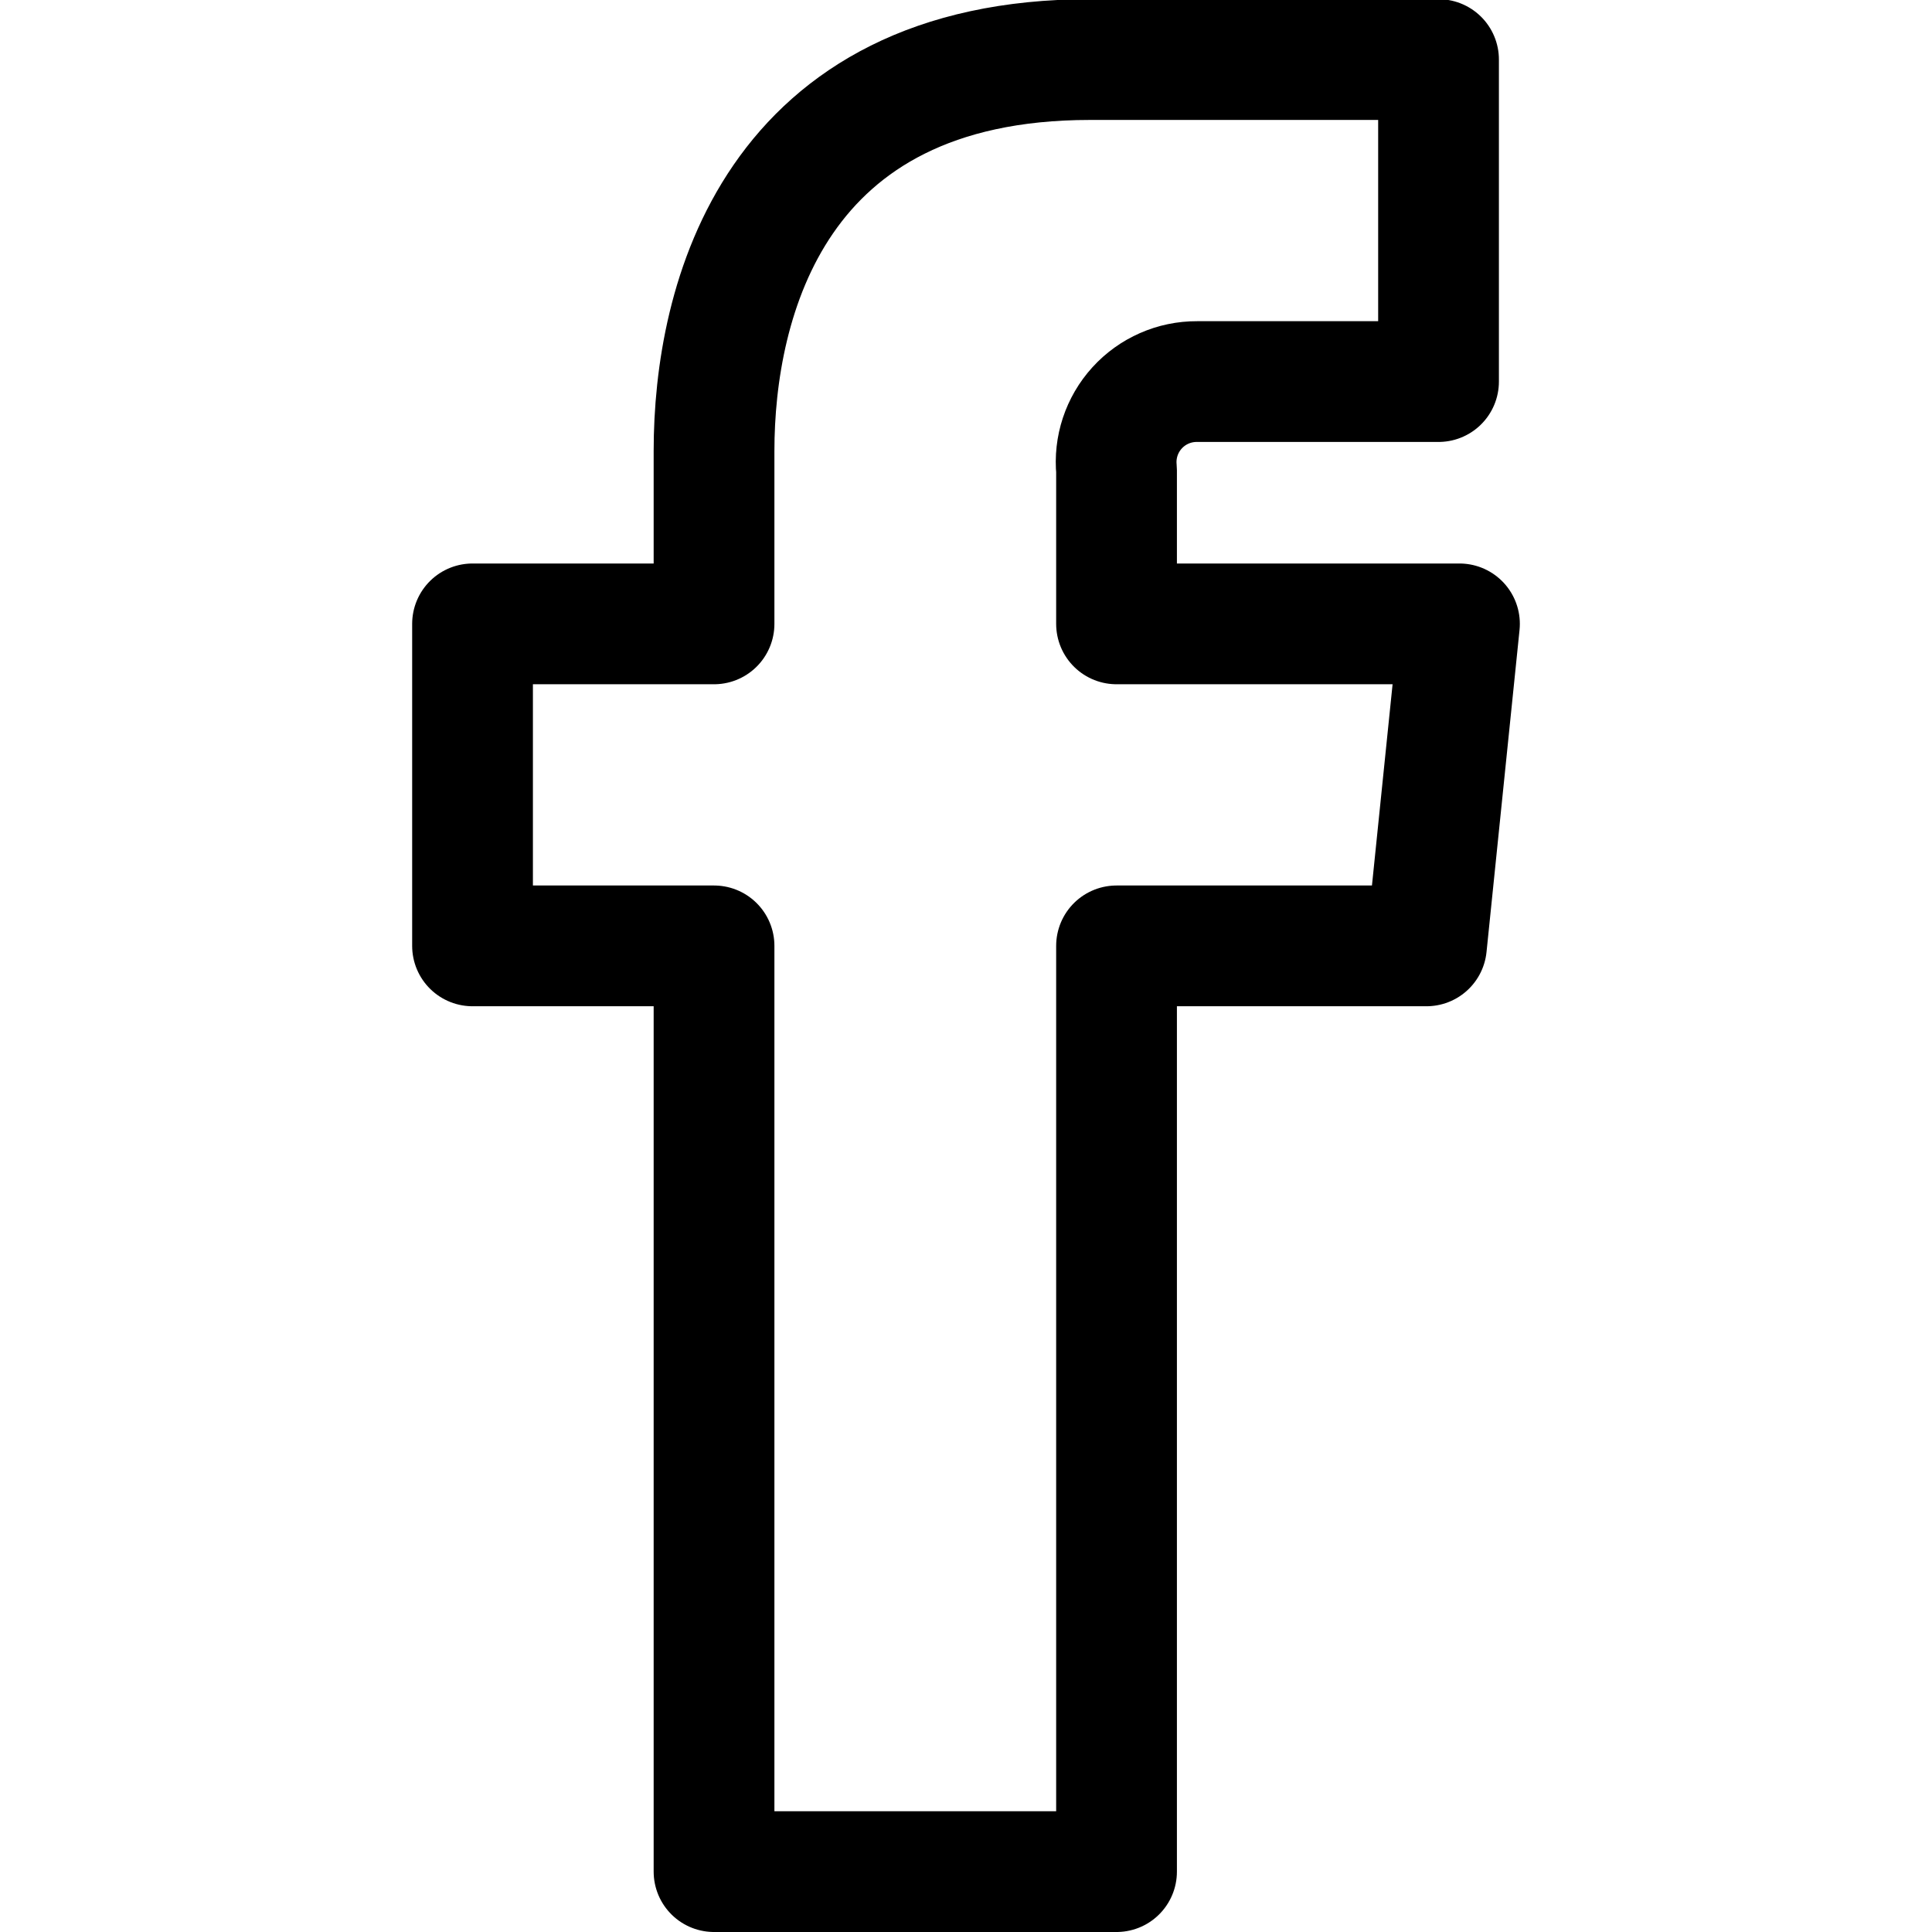
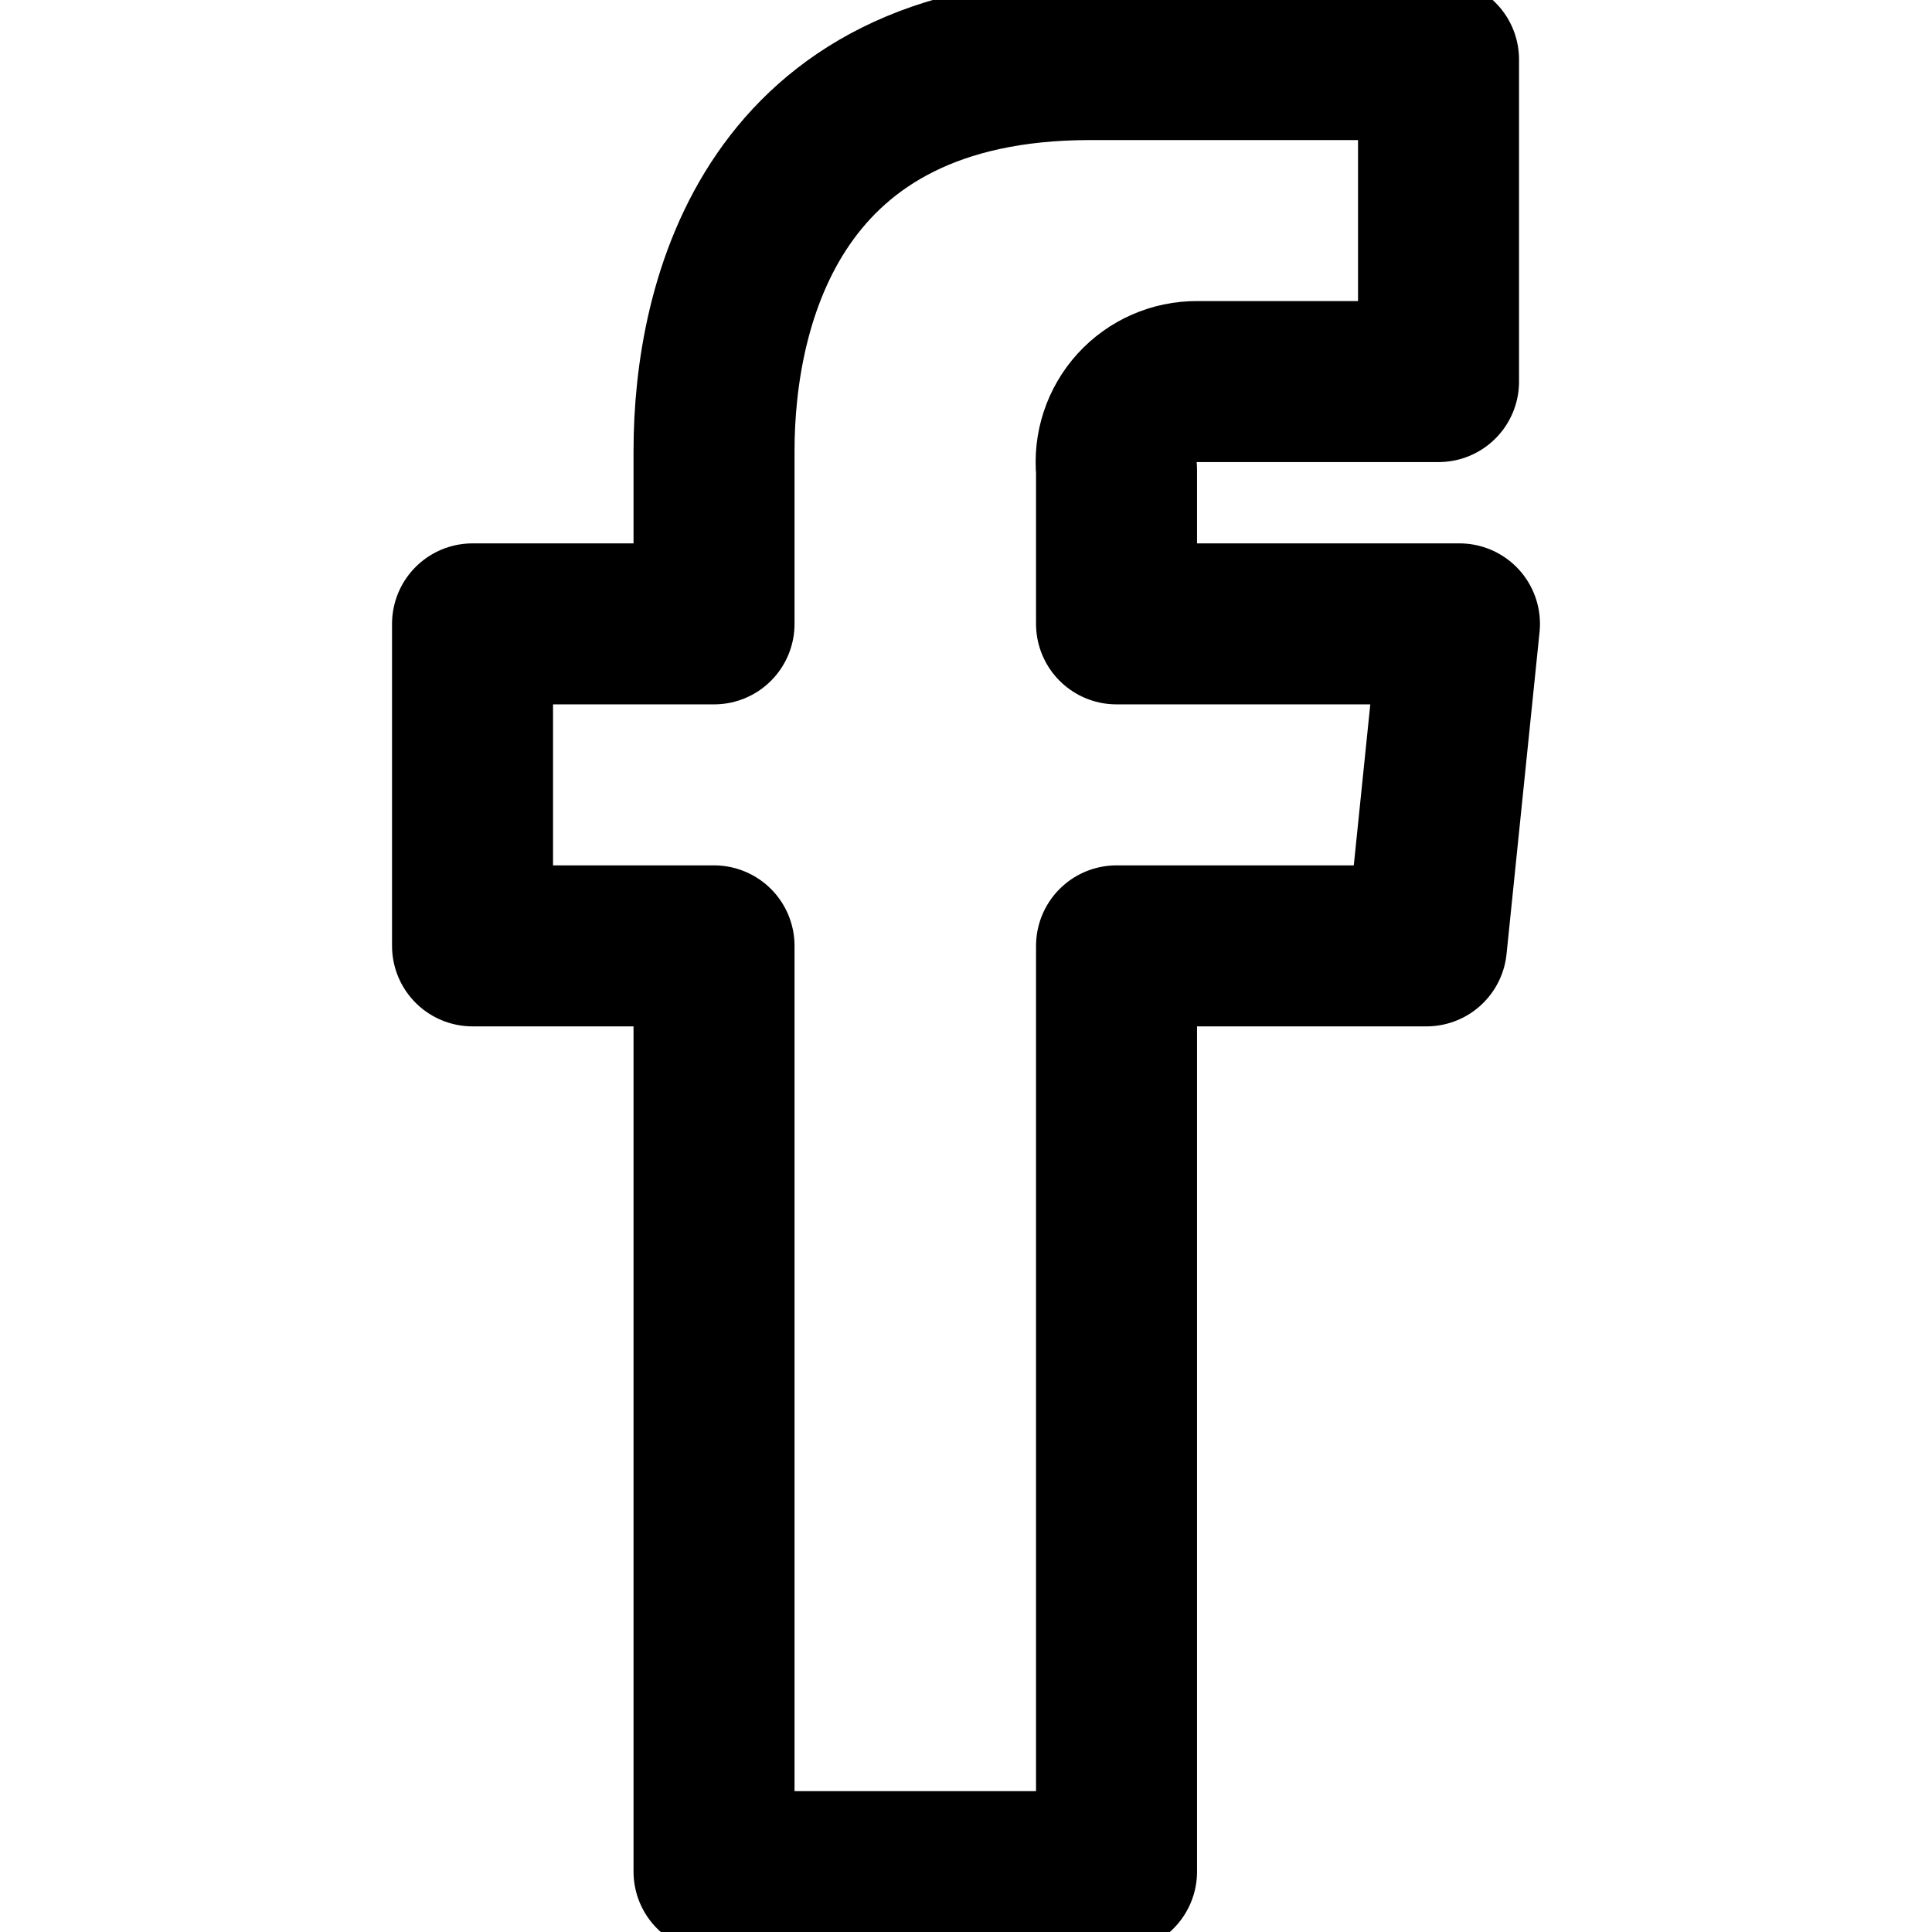
<svg xmlns="http://www.w3.org/2000/svg" id="Regular" viewBox="0 0 24 24">
-   <path d="M18.13 7.75h-4.26V5.84a1 1 0 011-1.1h3v-4h-4.33c-3.93 0-4.67 3-4.67 4.86v2.15h-3v4h3v11.5h5v-11.5h3.85z" fill="none" stroke="currentColor" stroke-linecap="round" stroke-linejoin="round" stroke-width="1.5" />
+   <path d="M18.13 7.75h-4.26V5.84a1 1 0 011-1.1h3v-4h-4.33c-3.93 0-4.67 3-4.67 4.86v2.15h-3v4h3v11.5h5v-11.5h3.85z" fill="none" stroke="currentColor" stroke-linecap="round" stroke-linejoin="round" stroke-width="2" />
</svg>
